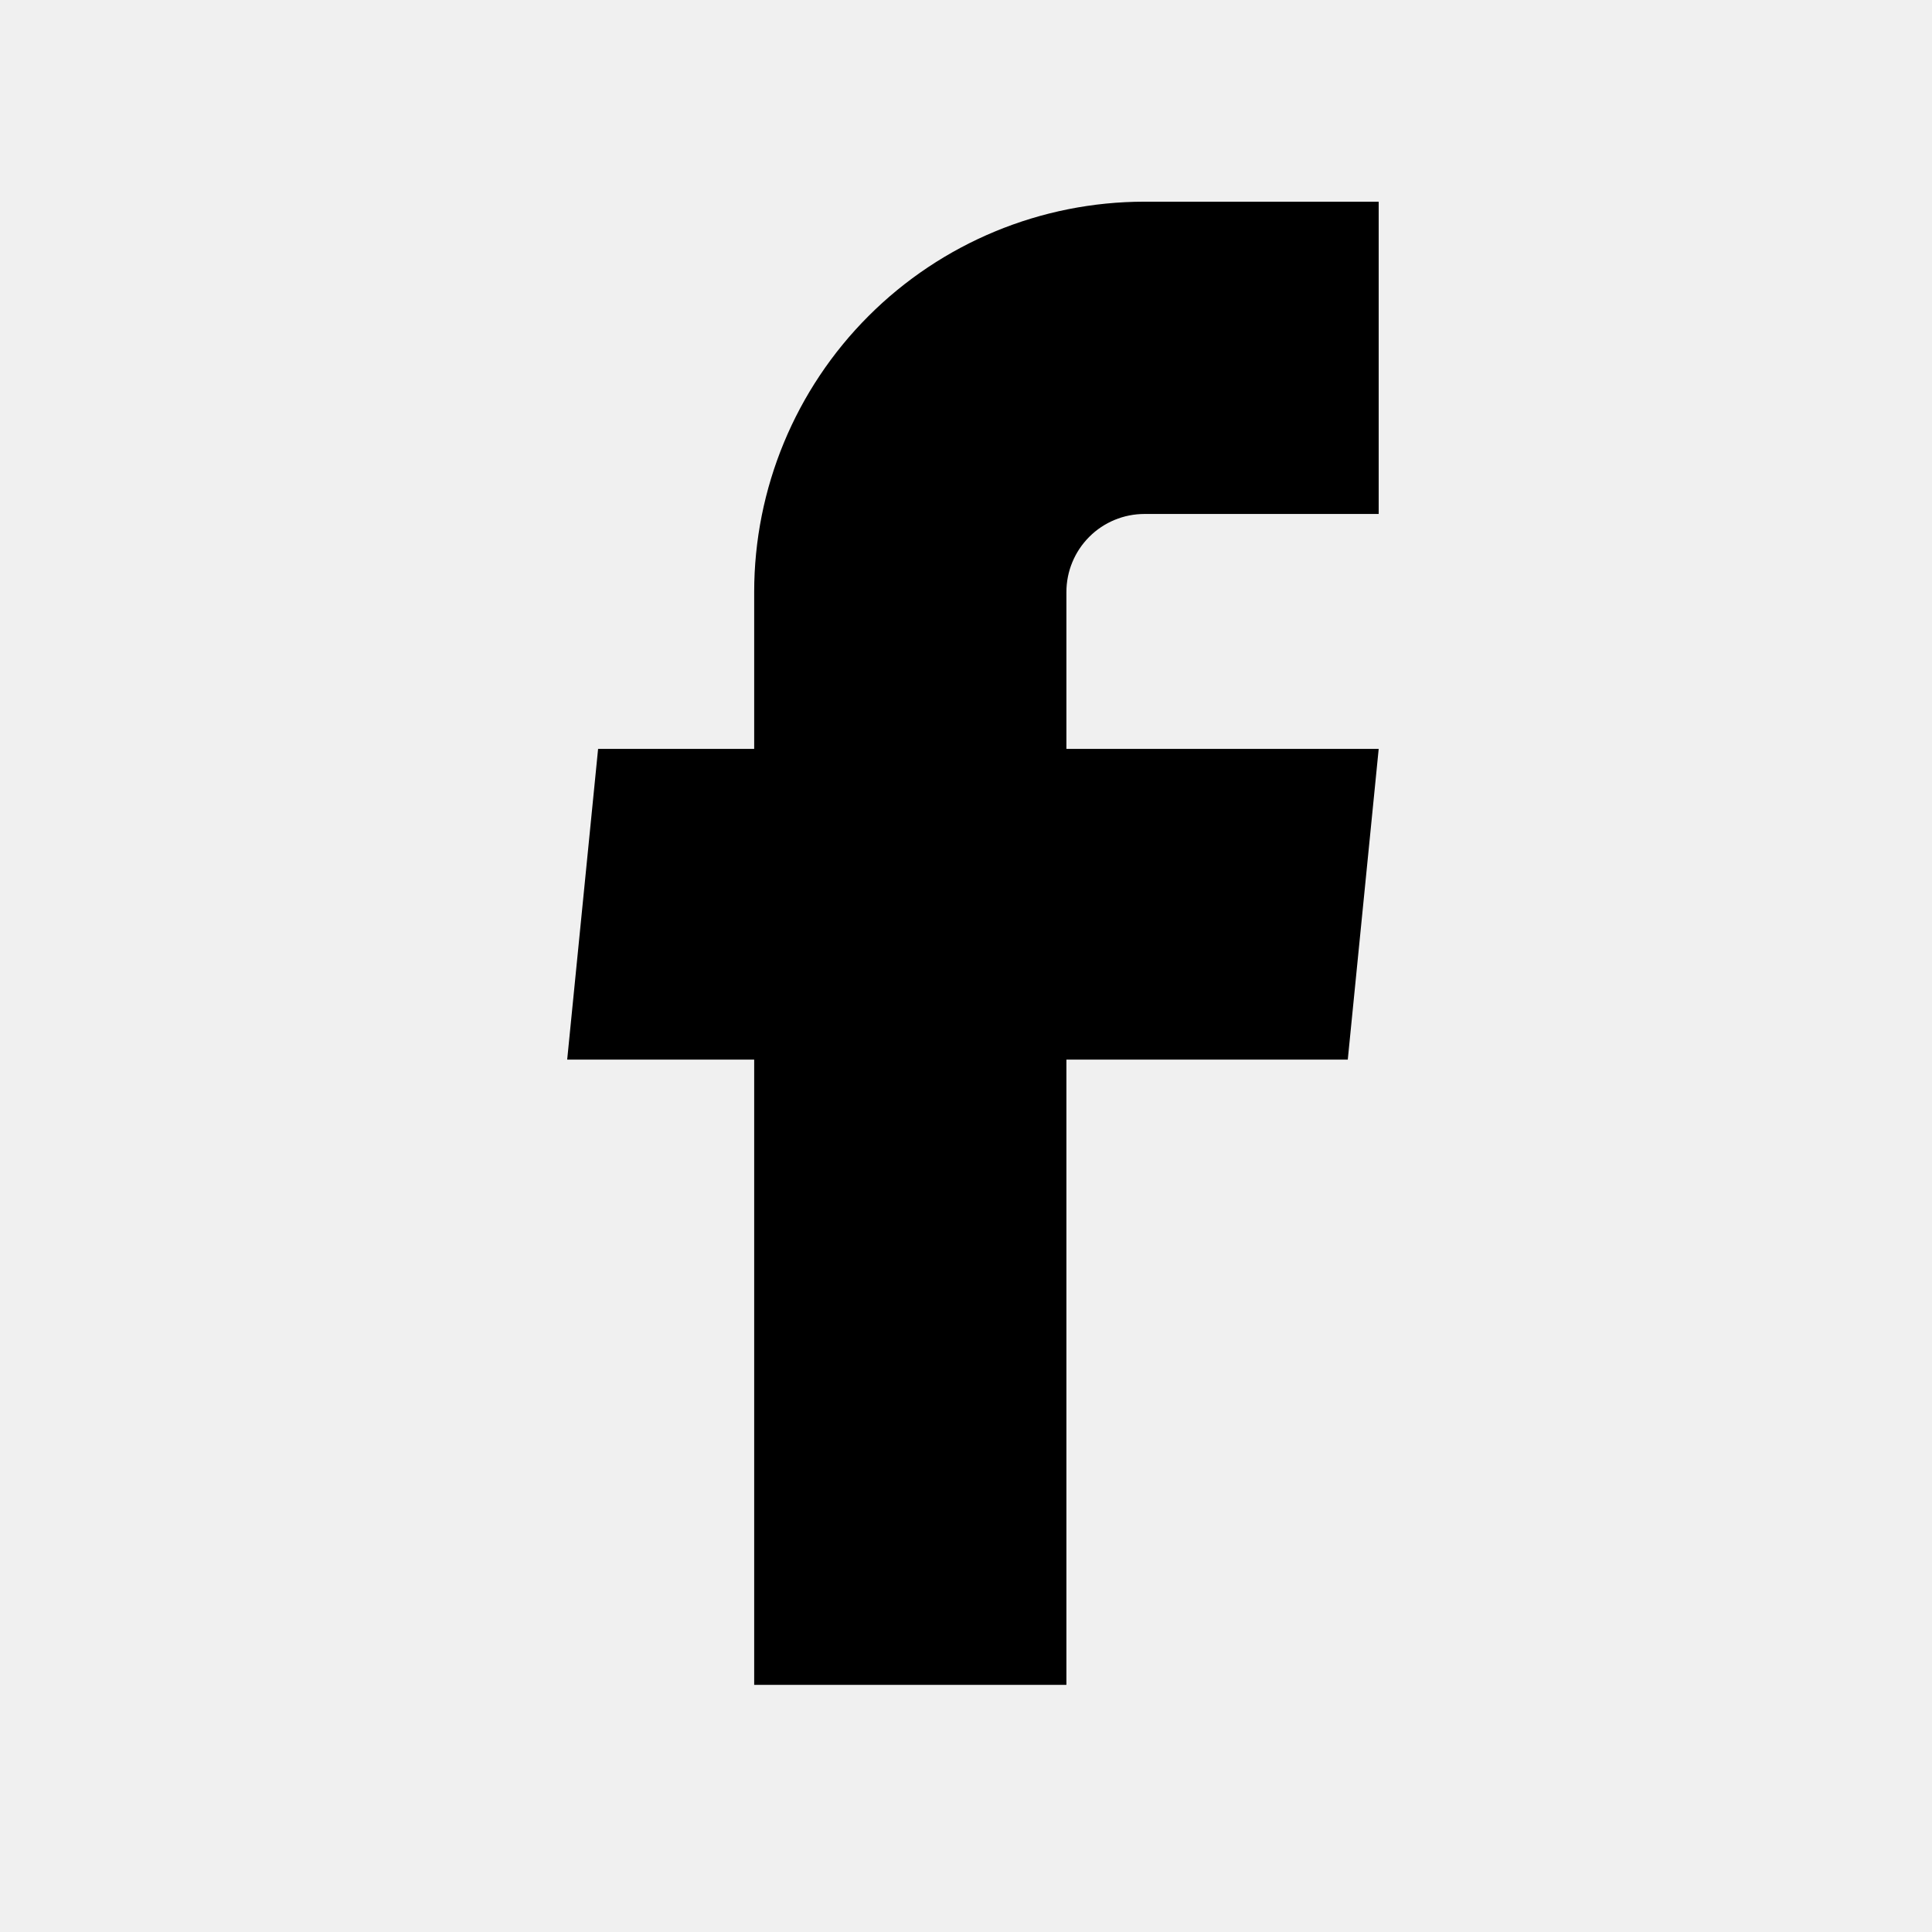
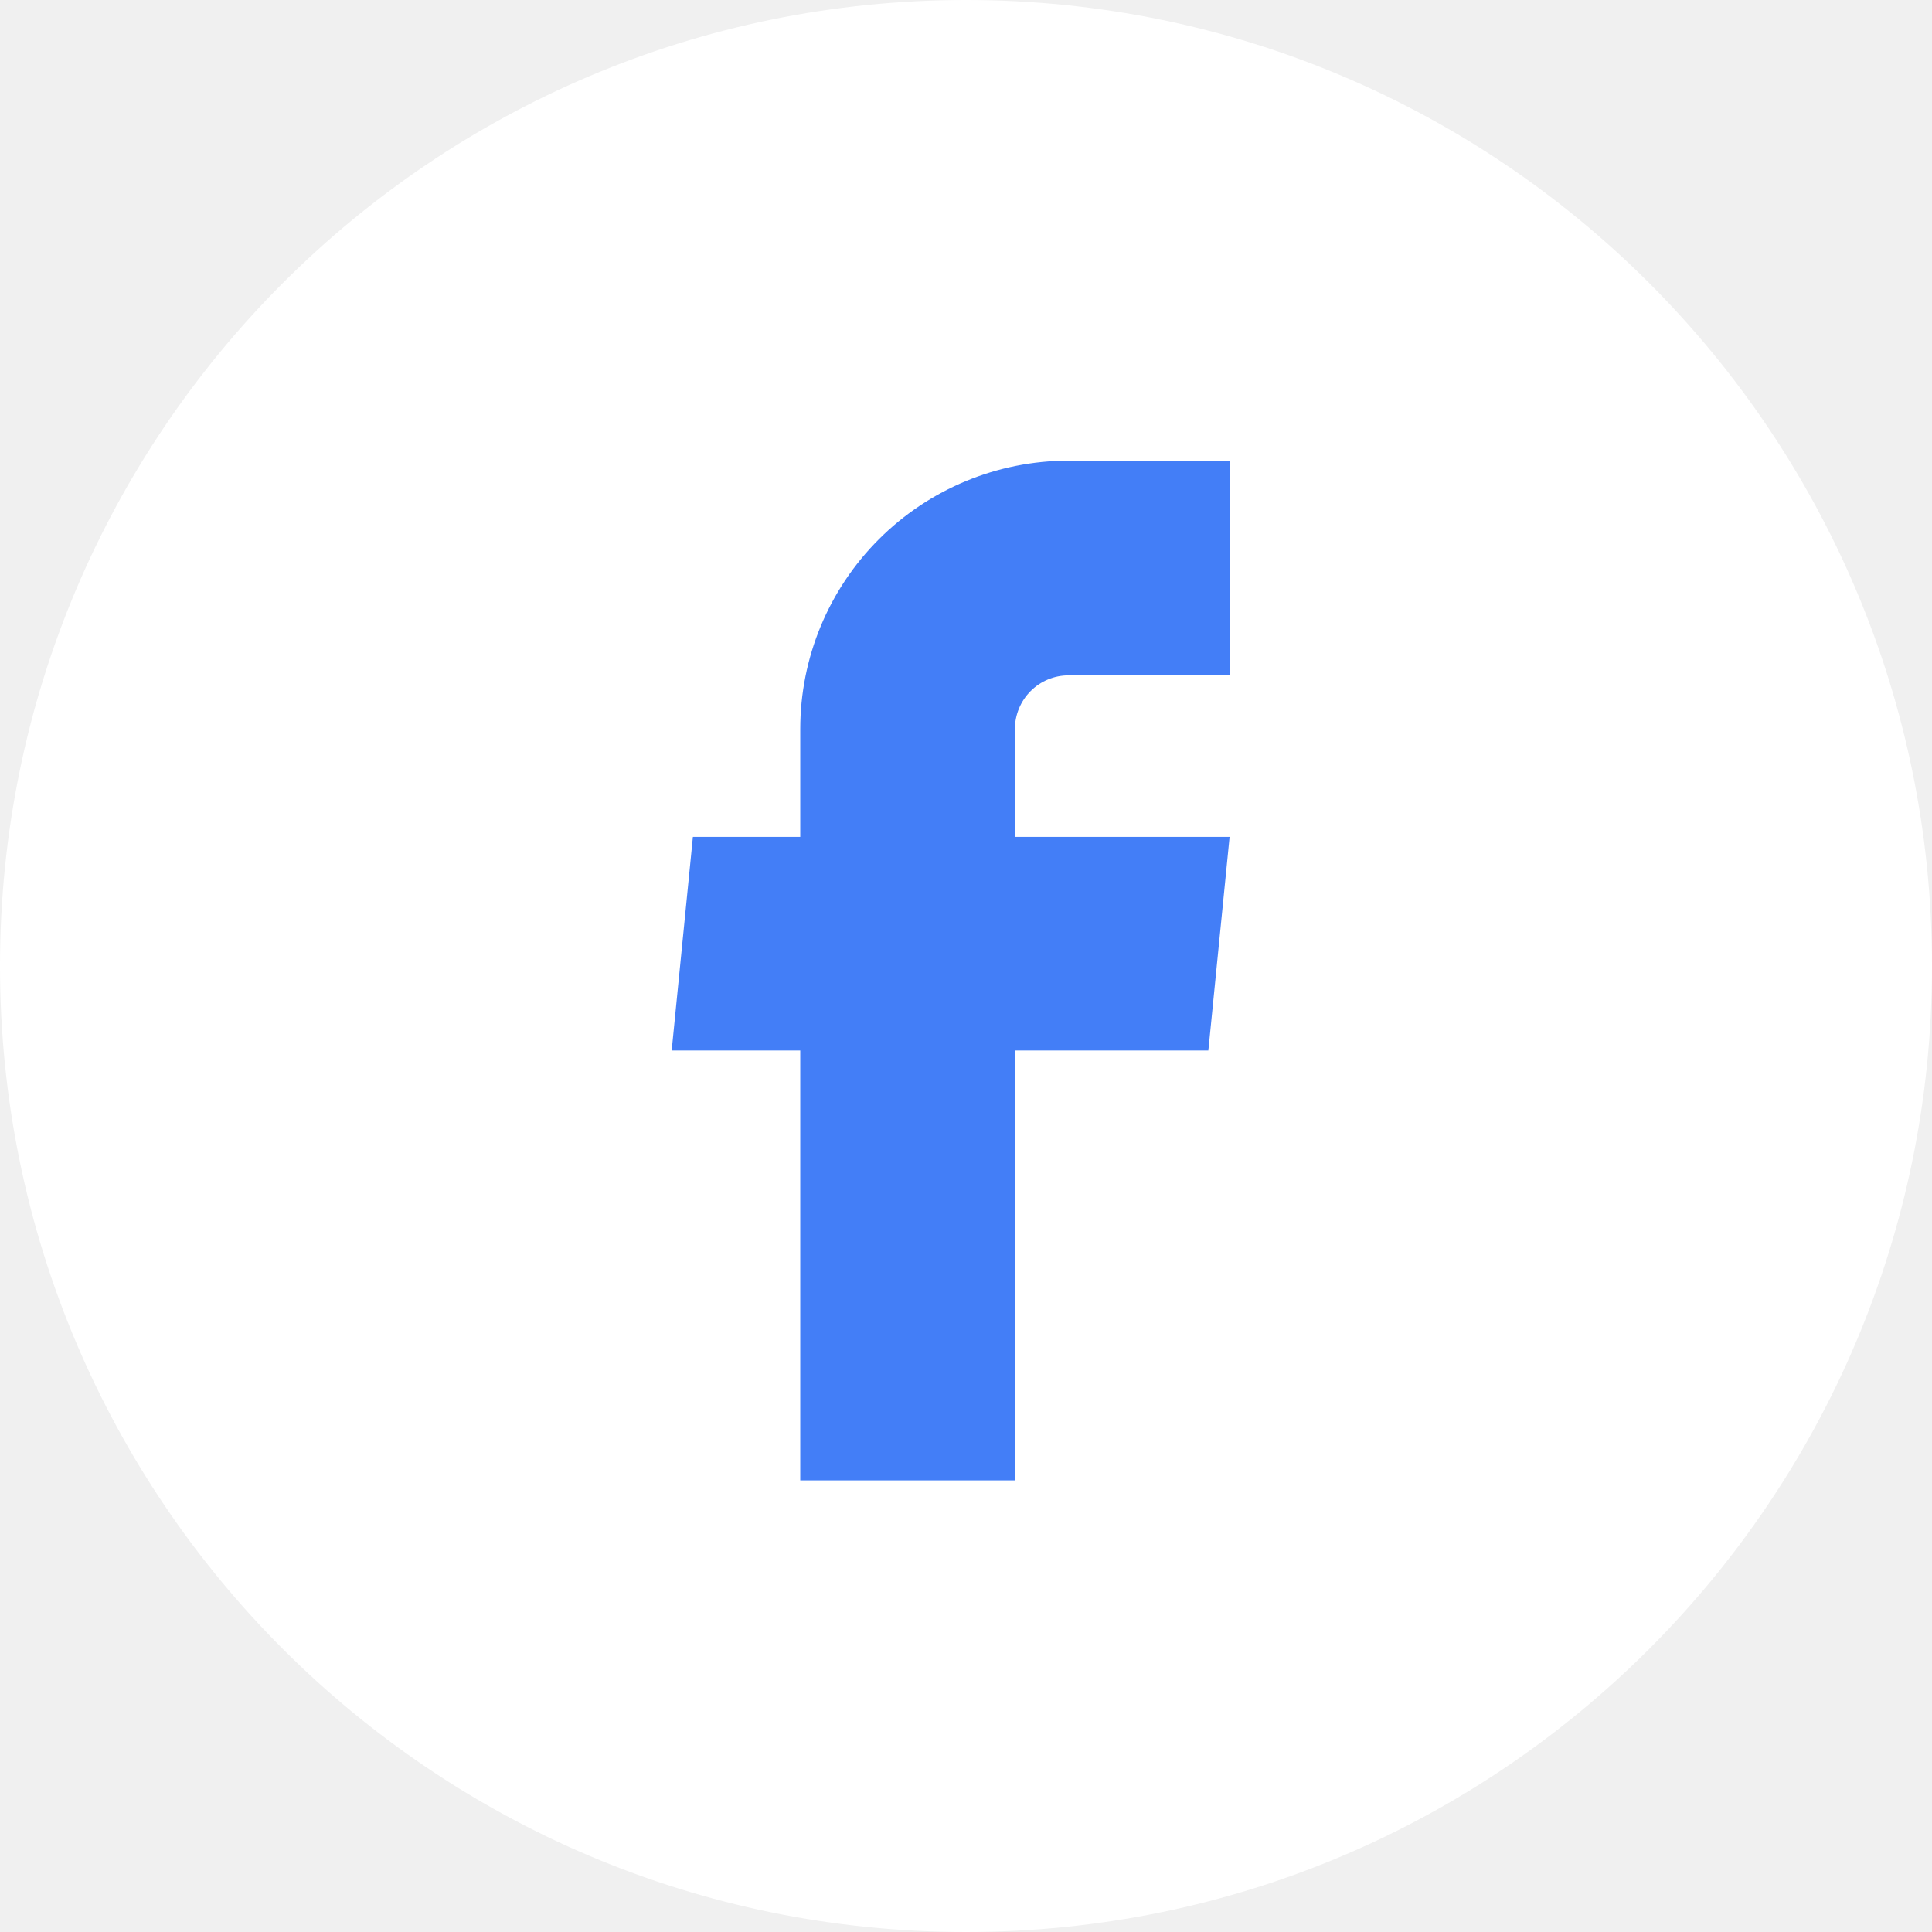
- <svg xmlns="http://www.w3.org/2000/svg" width="33" height="33" id="img" viewBox="0 0 33 33" fill="none">
-   <g id="facebook">
-     <path id="Vector" d="M12.882 28.779H18.215V18.099H23.021L23.549 12.792H18.215V10.112C18.215 9.758 18.356 9.419 18.606 9.169C18.856 8.919 19.195 8.779 19.549 8.779H23.549V3.445H19.549C17.781 3.445 16.085 4.148 14.835 5.398C13.585 6.648 12.882 8.344 12.882 10.112V12.792H10.216L9.688 18.099H12.882V28.779Z" fill="currentColor" />
-   </g>
+ <svg xmlns="http://www.w3.org/2000/svg" width="33" height="33" id="img" viewBox="0 0 48 48" fill="none">
+   <rect width="48" height="48" rx="24" fill="white" />
+   <path d="M19.882 36.779H25.215V26.099H30.021L30.549 20.792H25.215V18.112C25.215 17.758 25.356 17.419 25.606 17.169C25.856 16.919 26.195 16.779 26.549 16.779H30.549V11.445H26.549C24.781 11.445 23.085 12.148 21.835 13.398C20.584 14.648 19.882 16.344 19.882 18.112V20.792H17.215L16.688 26.099H19.882V36.779Z" fill="#437EF7" />
</svg>
